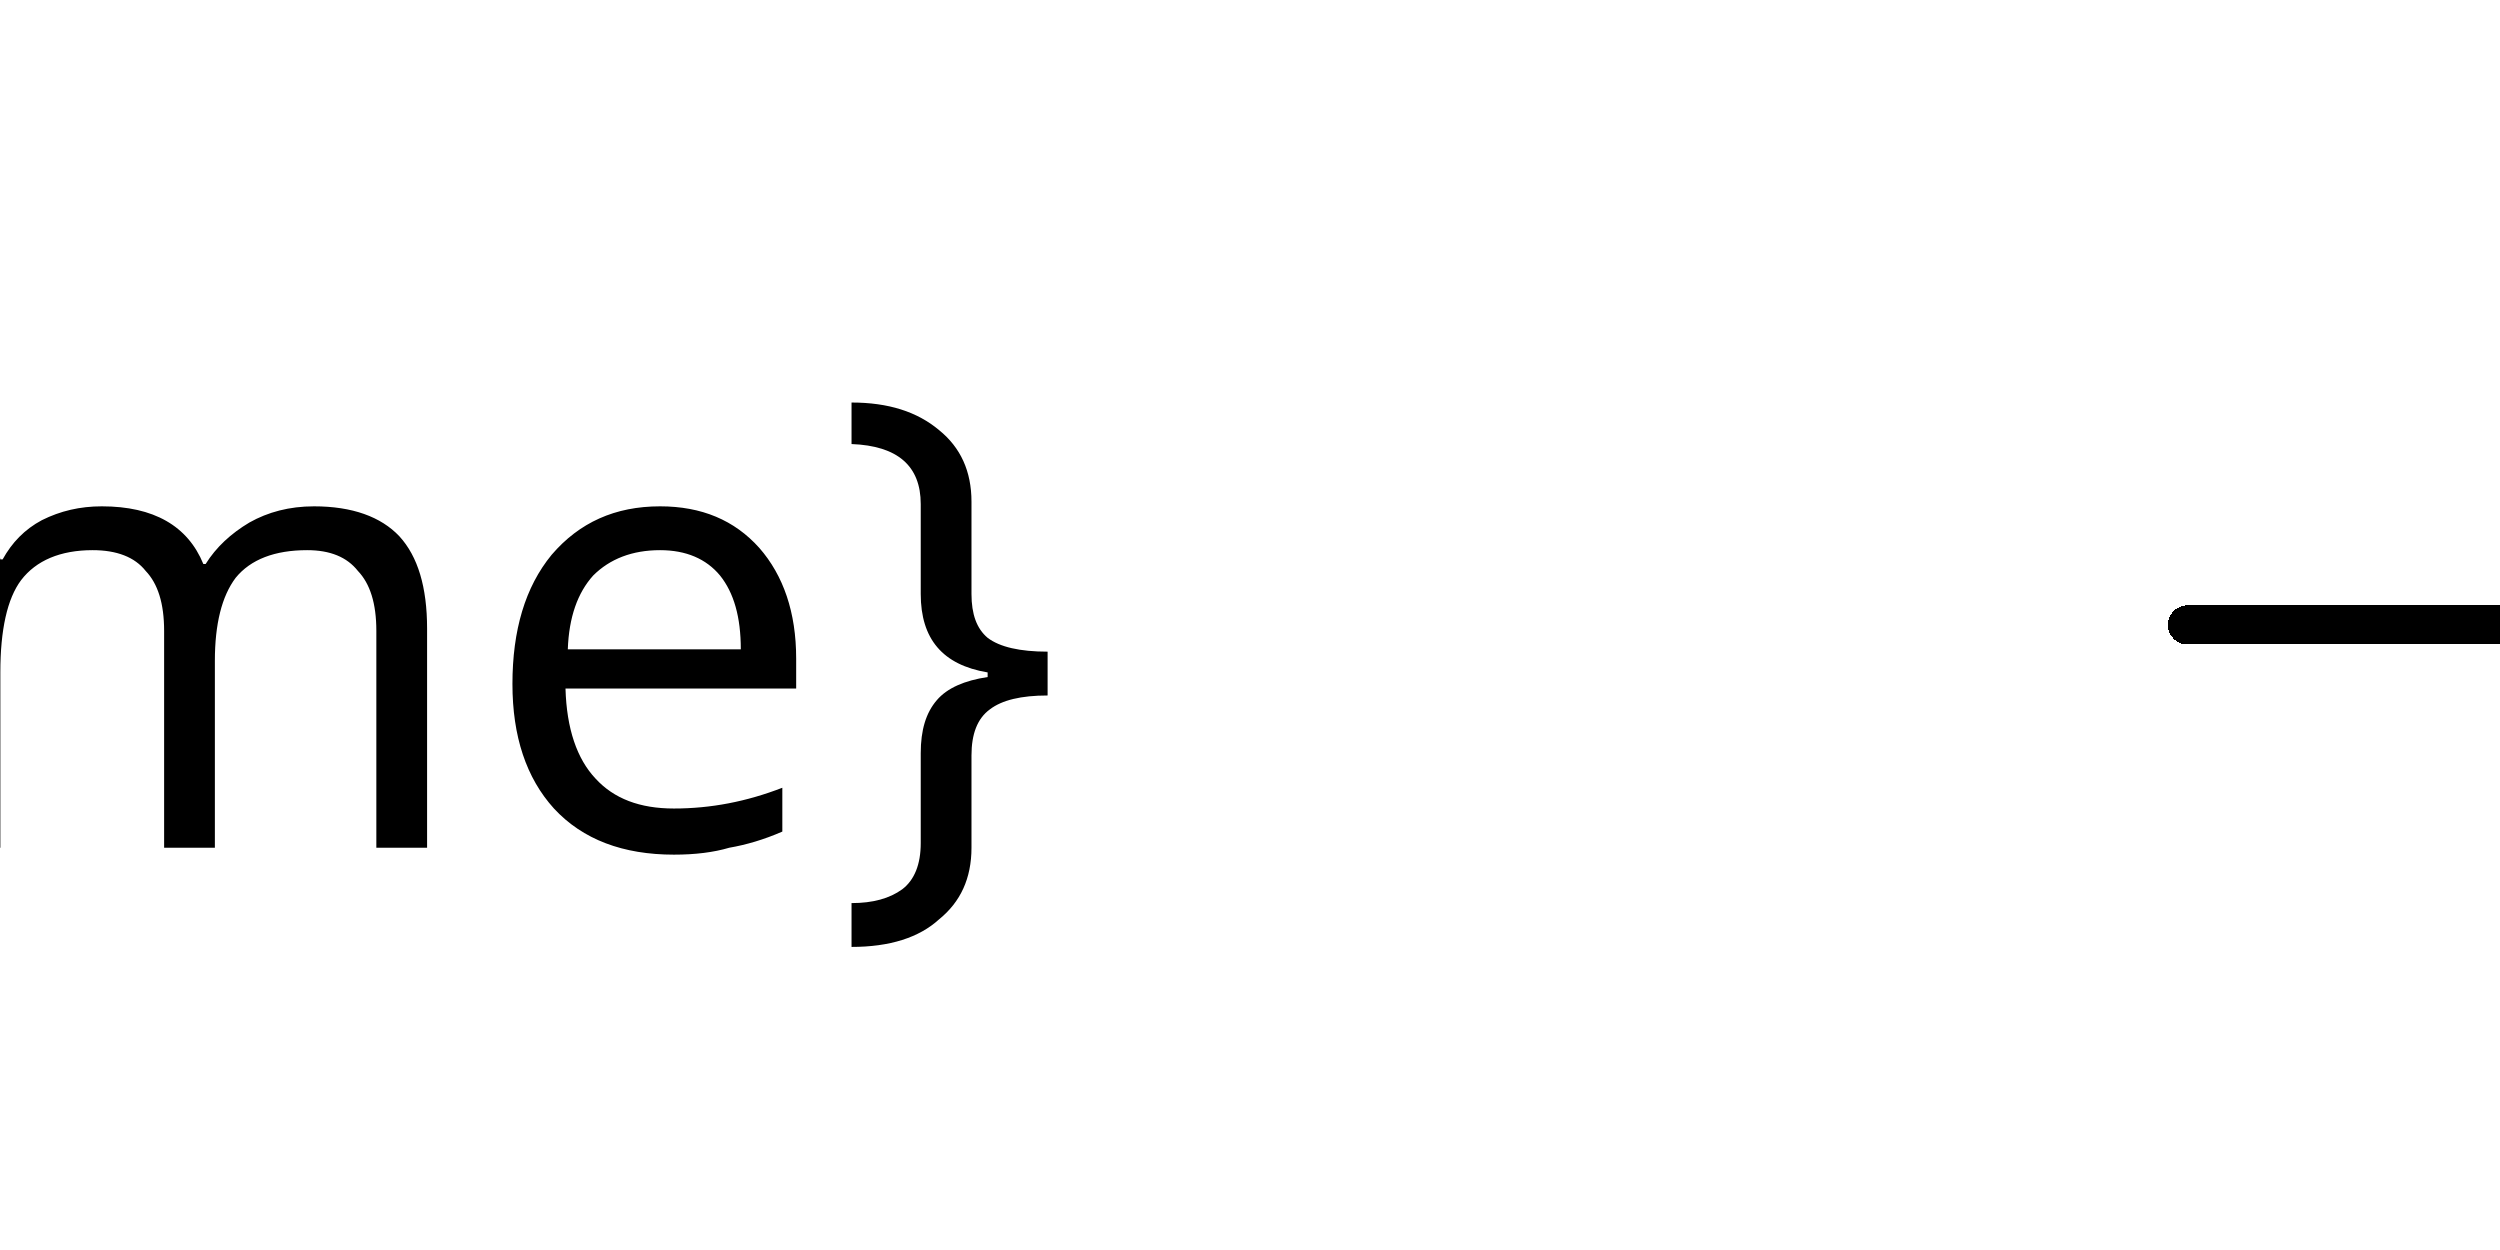
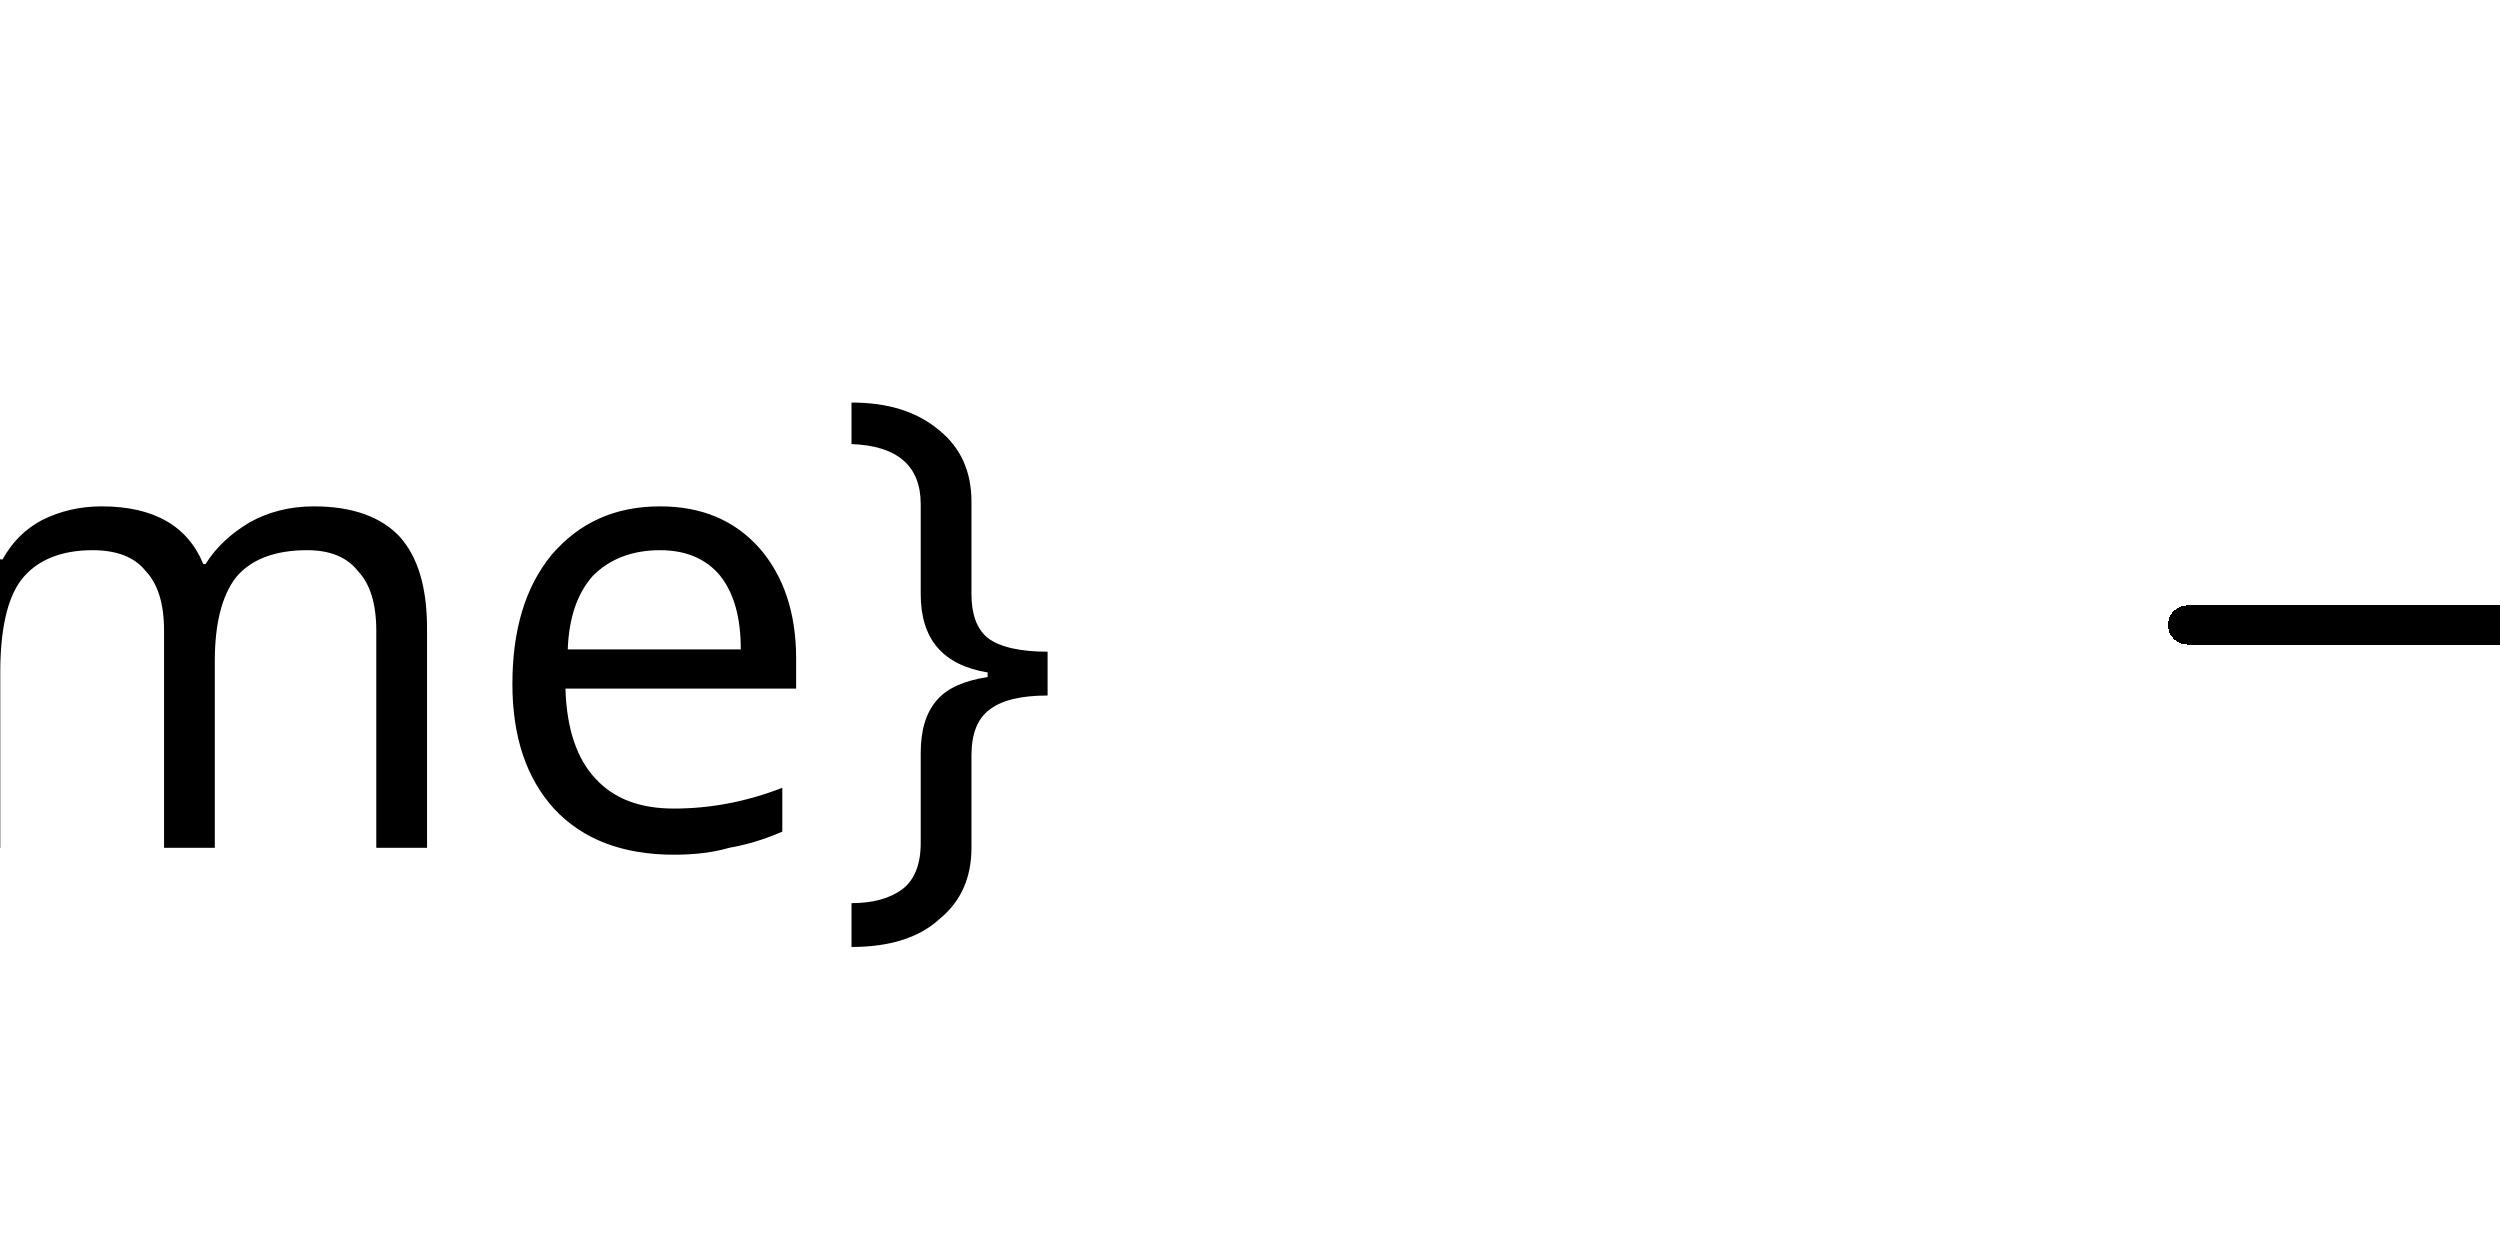
- <svg xmlns="http://www.w3.org/2000/svg" width="64" height="32" viewBox="0 0 16.933 8.467" version="1.1" id="svg5" shape-rendering="crispEdges" text-rendering="crispEdges">
+ <svg xmlns="http://www.w3.org/2000/svg" width="16.933" height="8.467" viewBox="0 0 16.933 8.467" version="1.1" id="svg5" shape-rendering="crispEdges" text-rendering="crispEdges">
  <defs id="defs2">
    <rect x="0" y="966.862" width="660" height="193.29" id="rect882" />
  </defs>
  <g id="layer1" transform="translate(8.466667)">
    <text xml:space="preserve" style="font-style:normal;font-variant:normal;font-weight:bold;font-stretch:normal;font-size:4.233px;font-family:'Open Sans';-inkscape-font-specification:'Open Sans Bold';text-align:end;text-anchor:end;fill:#000000;fill-opacity:1;stroke:none;stroke-width:0.265;stroke-linecap:round;stroke-linejoin:round;stroke-dasharray:none" x="4.25" y="5.744" id="text4644-5-6-3-1">
      <tspan style="font-style:normal;font-variant:normal;font-weight:normal;font-stretch:normal;font-size:4.233px;font-family:'Open Sans';-inkscape-font-specification:'Open Sans Bold';text-align:end;text-anchor:end;fill:#000000;fill-opacity:1;stroke:none;stroke-width:0.265;stroke-dasharray:none" x="4.25" y="5.744" id="tspan6611-9-3">{time}</tspan>
    </text>
    <path style="fill:none;fill-rule:evenodd;stroke:#000000;stroke-width:0.265px;stroke-linecap:round;stroke-linejoin:round;stroke-opacity:1" d="M 8.467,4.233 H 6.35" id="path14340" />
  </g>
</svg>
